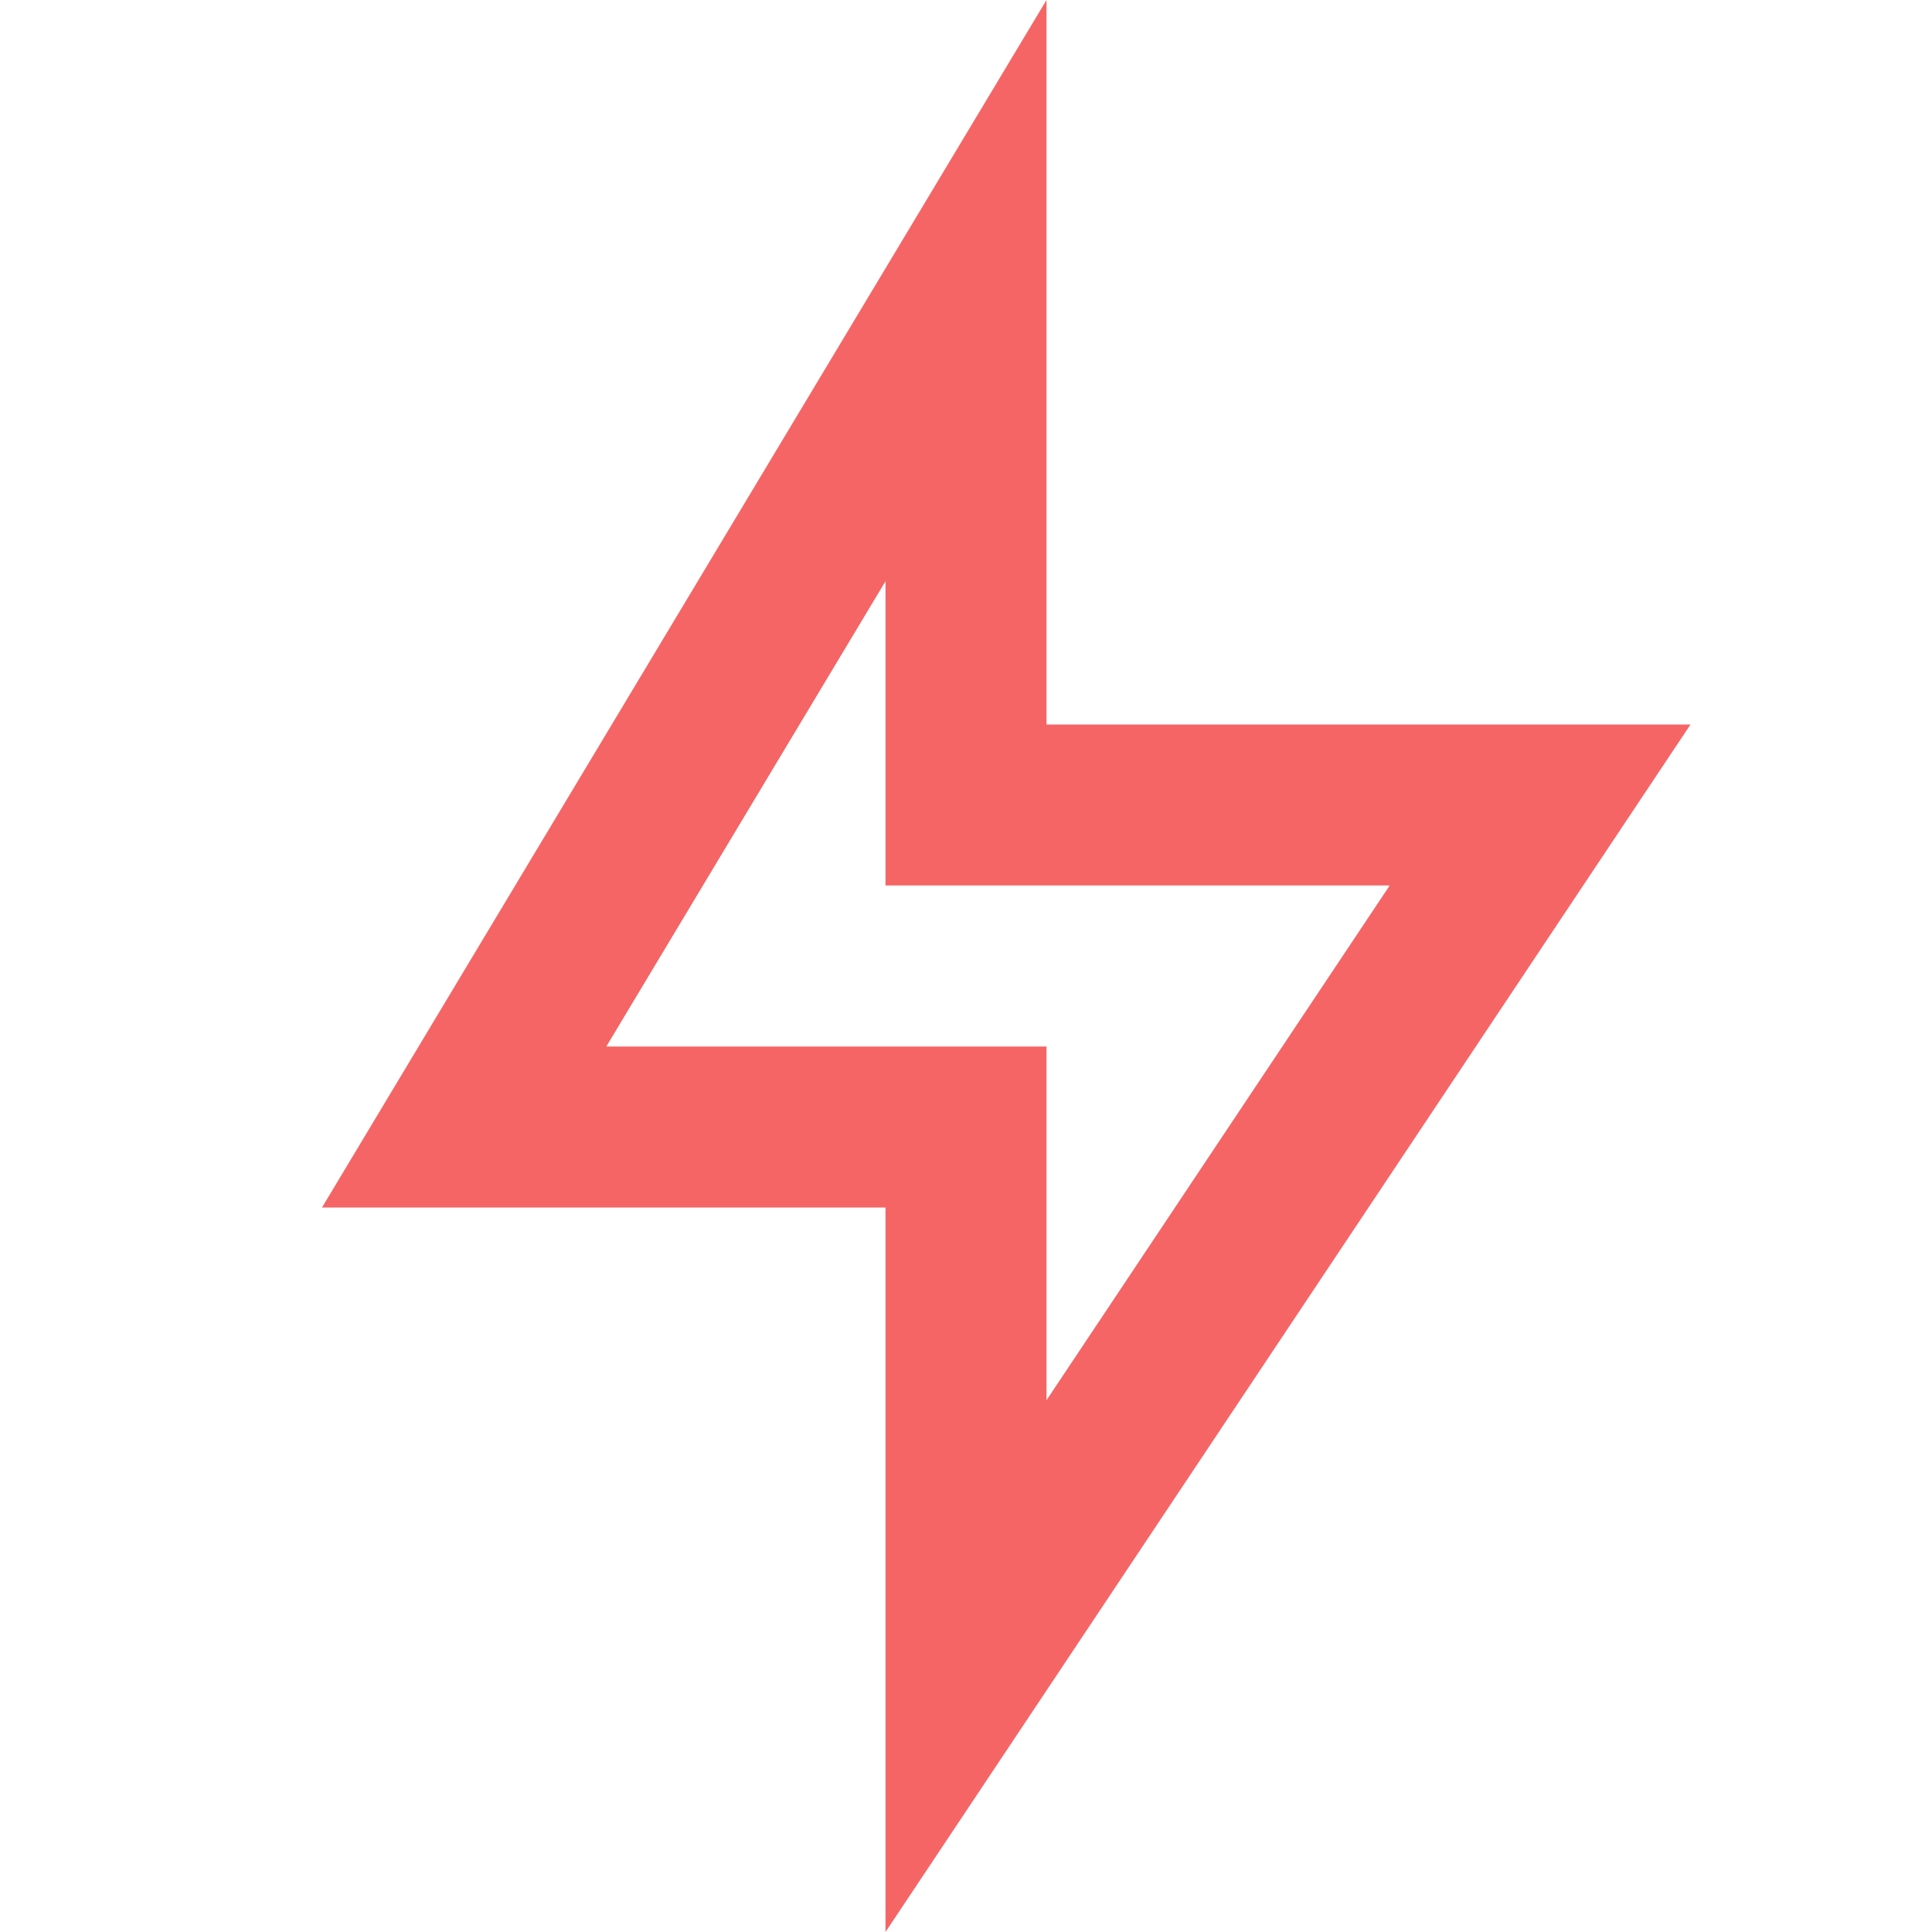
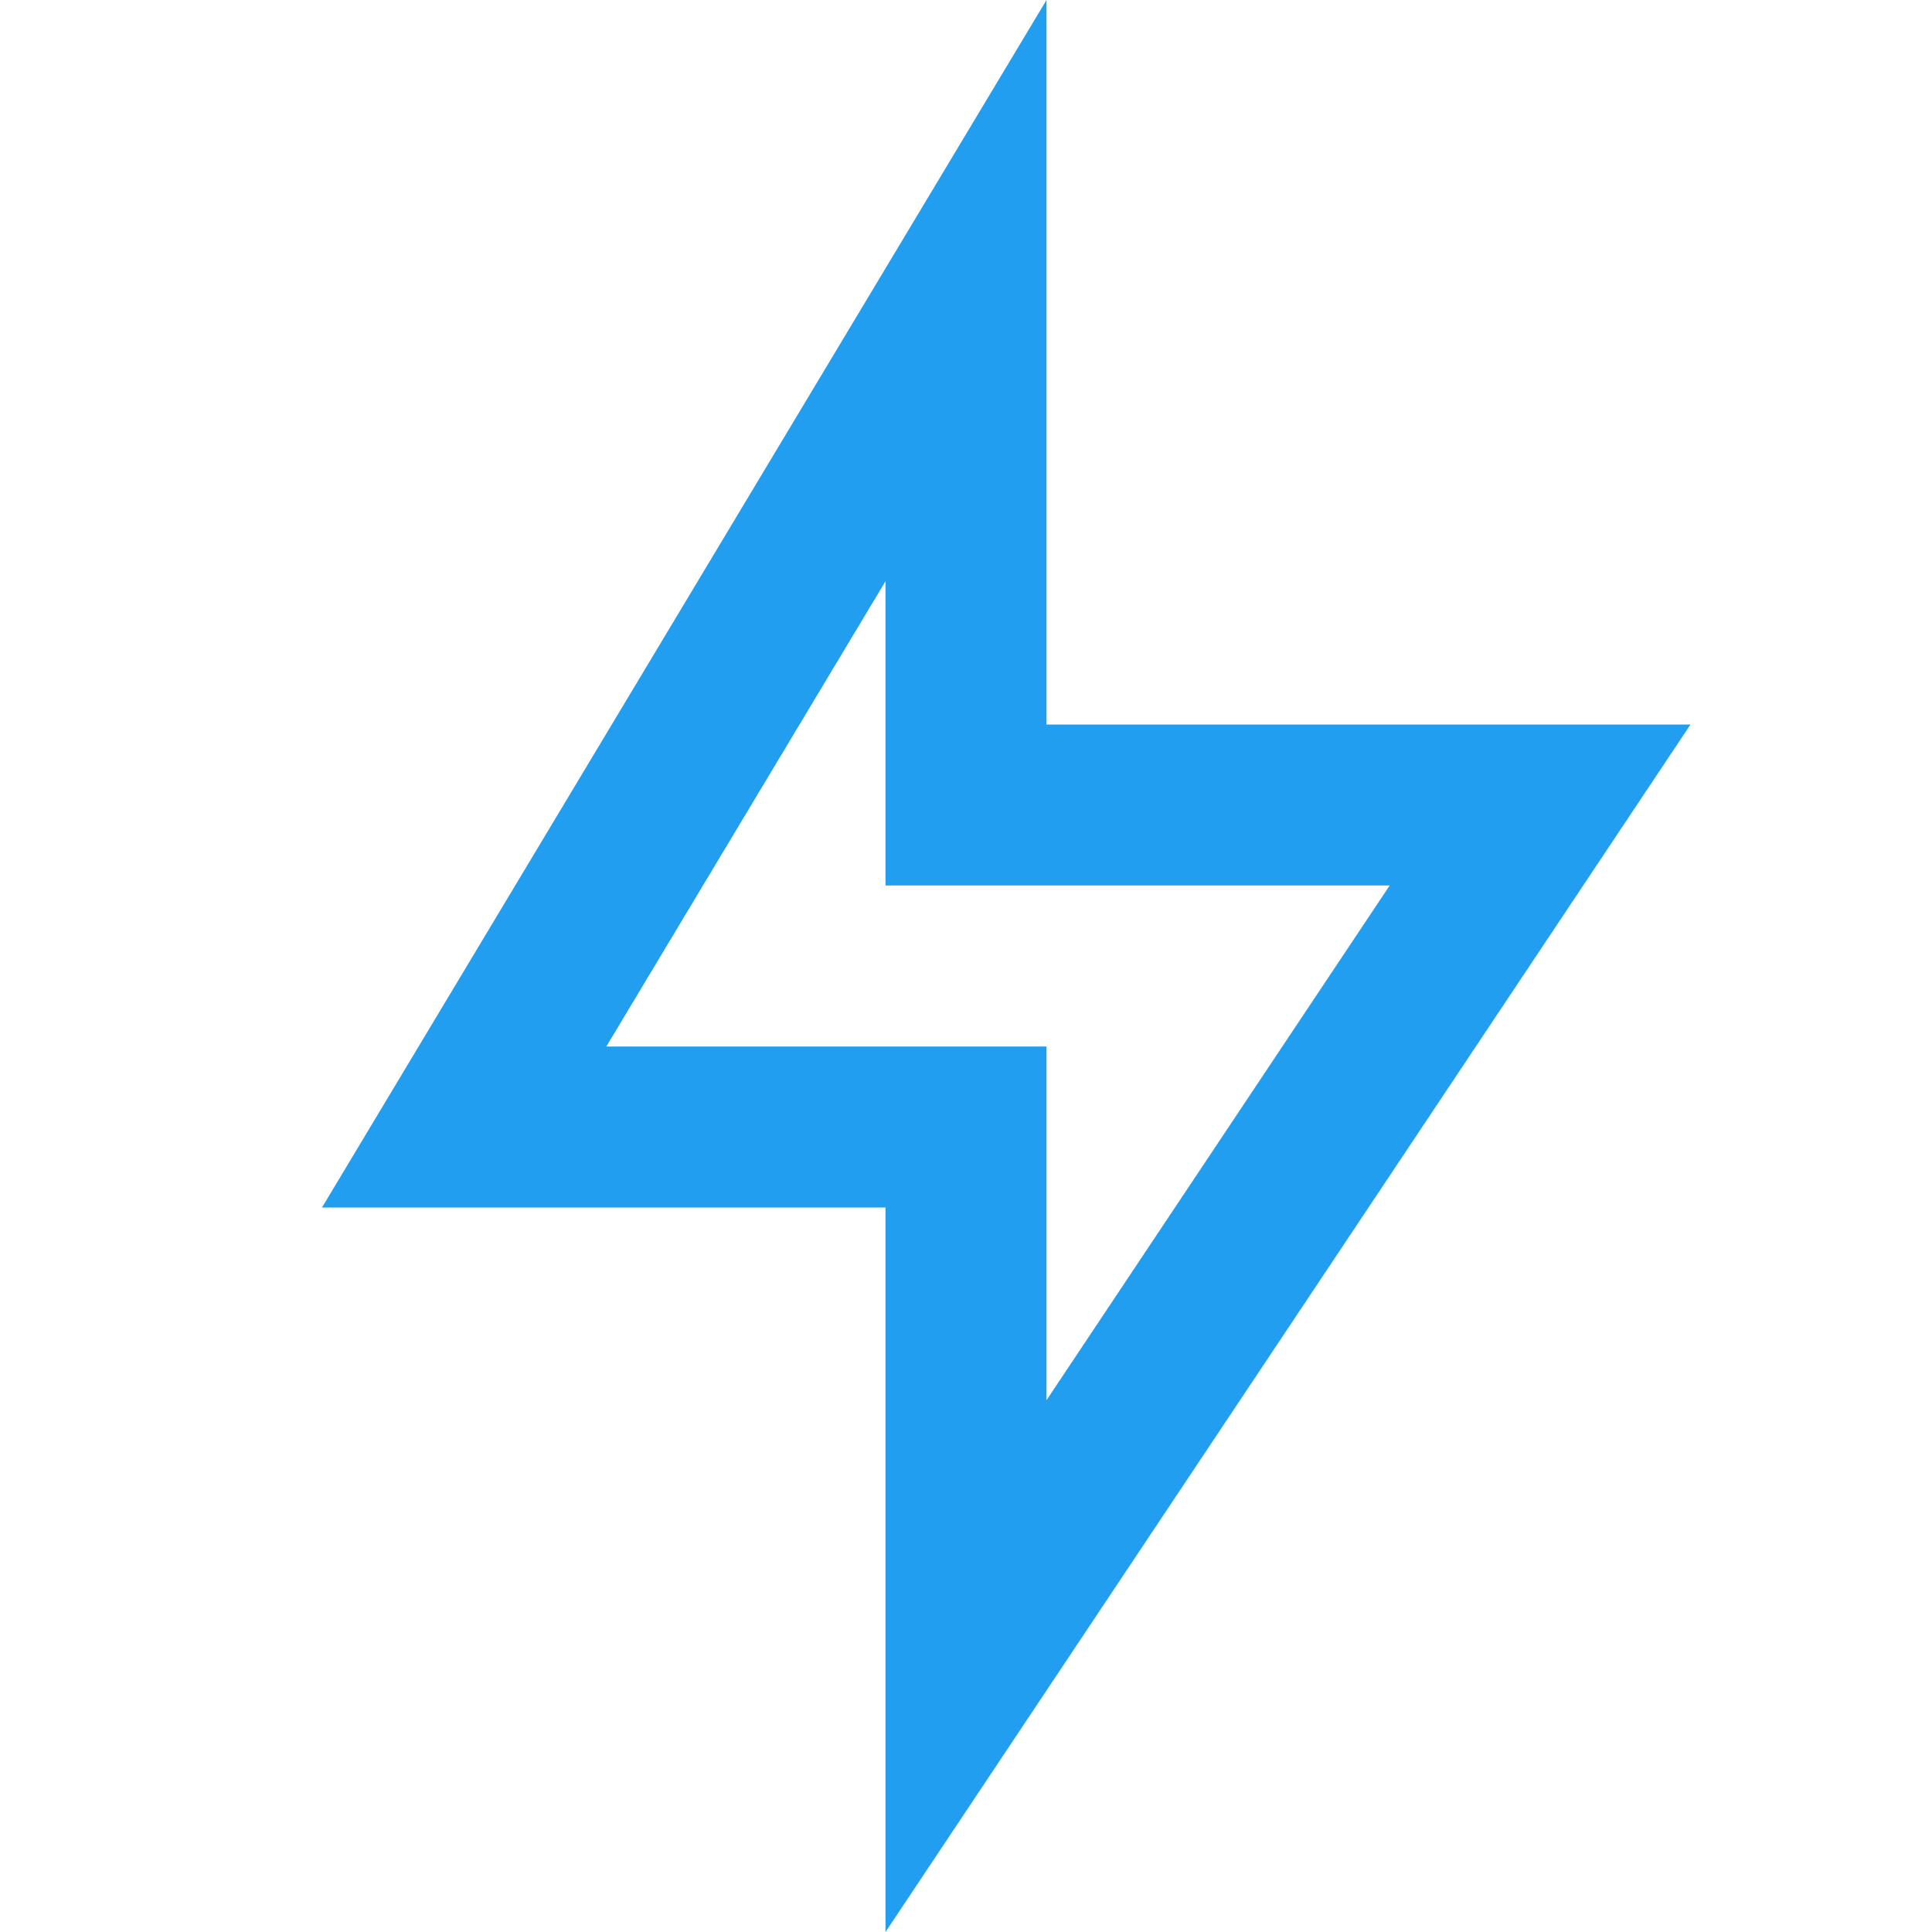
<svg xmlns="http://www.w3.org/2000/svg" viewBox="0 0 24 24" width="24" height="24">
  <path fill="none" d="M0 0h24v24H0z" />
-   <path d="M13 9h8L11 24v-9H4l9-15v9zm-2 2V7.22L7.532 13H13v4.394L17.263 11H11z" fill="#F56565" />
+   <path d="M13 9h8L11 24v-9H4l9-15v9zm-2 2V7.22L7.532 13H13v4.394L17.263 11H11z" fill="#229EF0" />
</svg>
